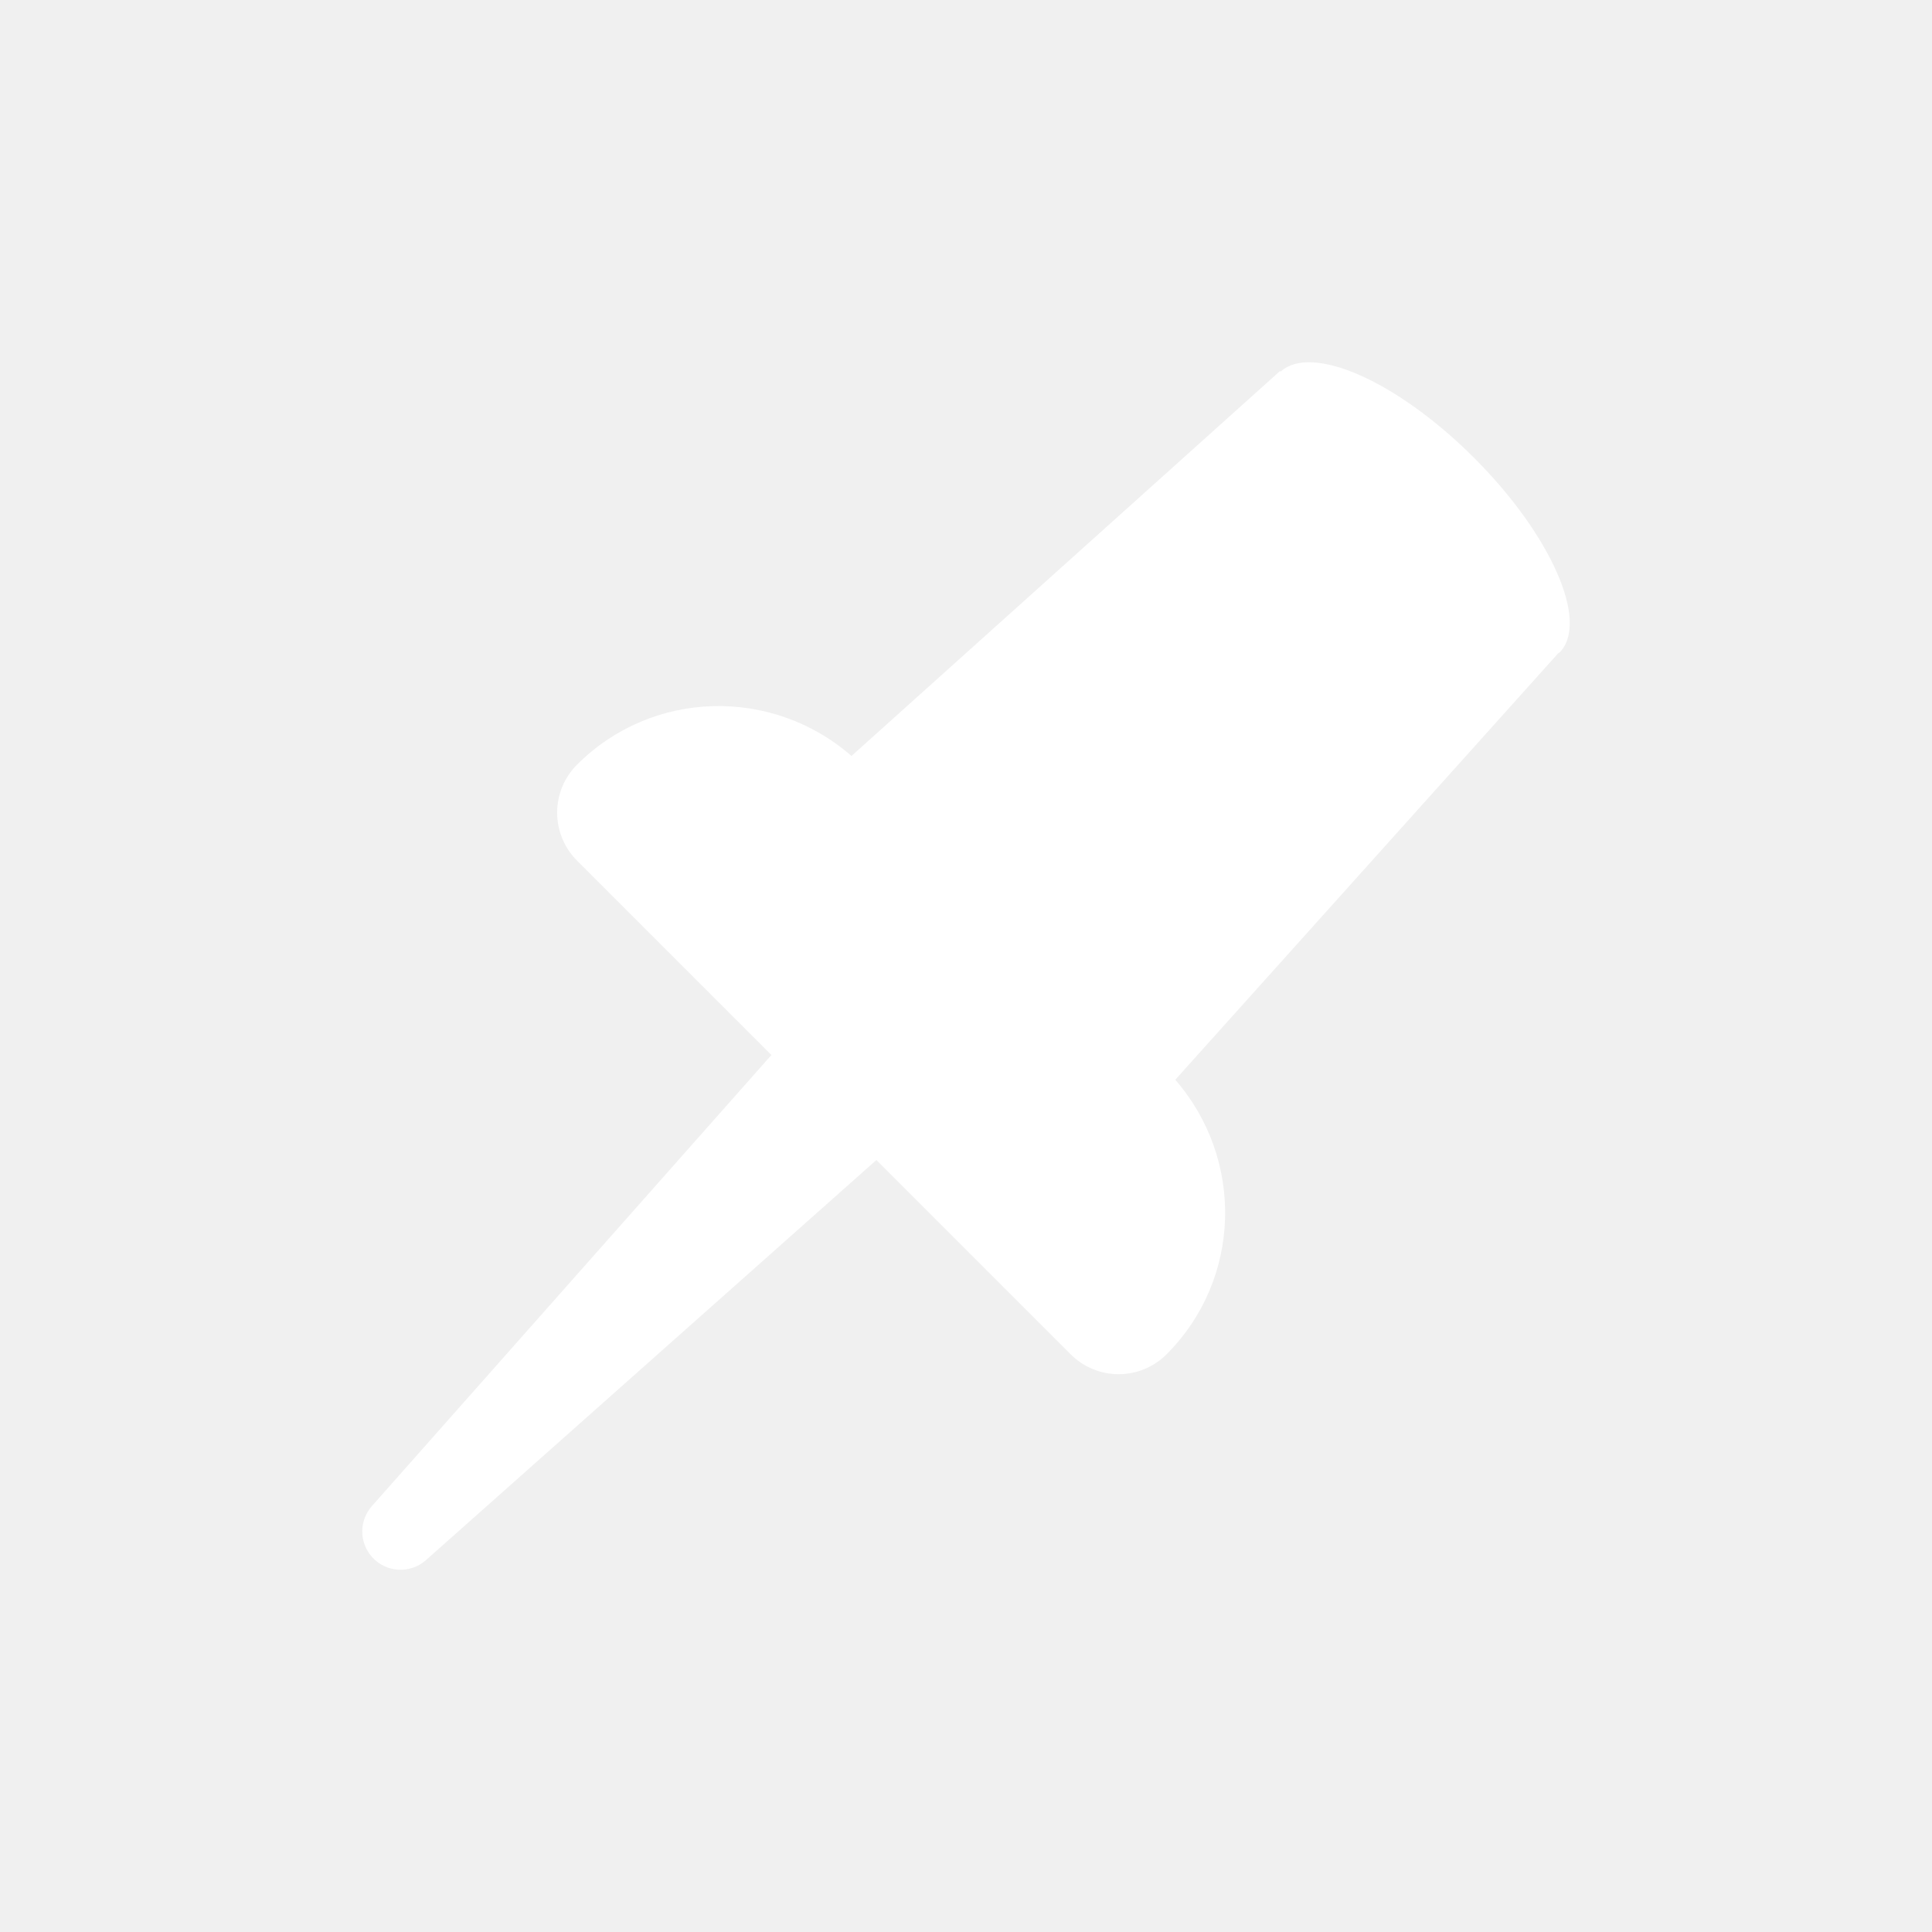
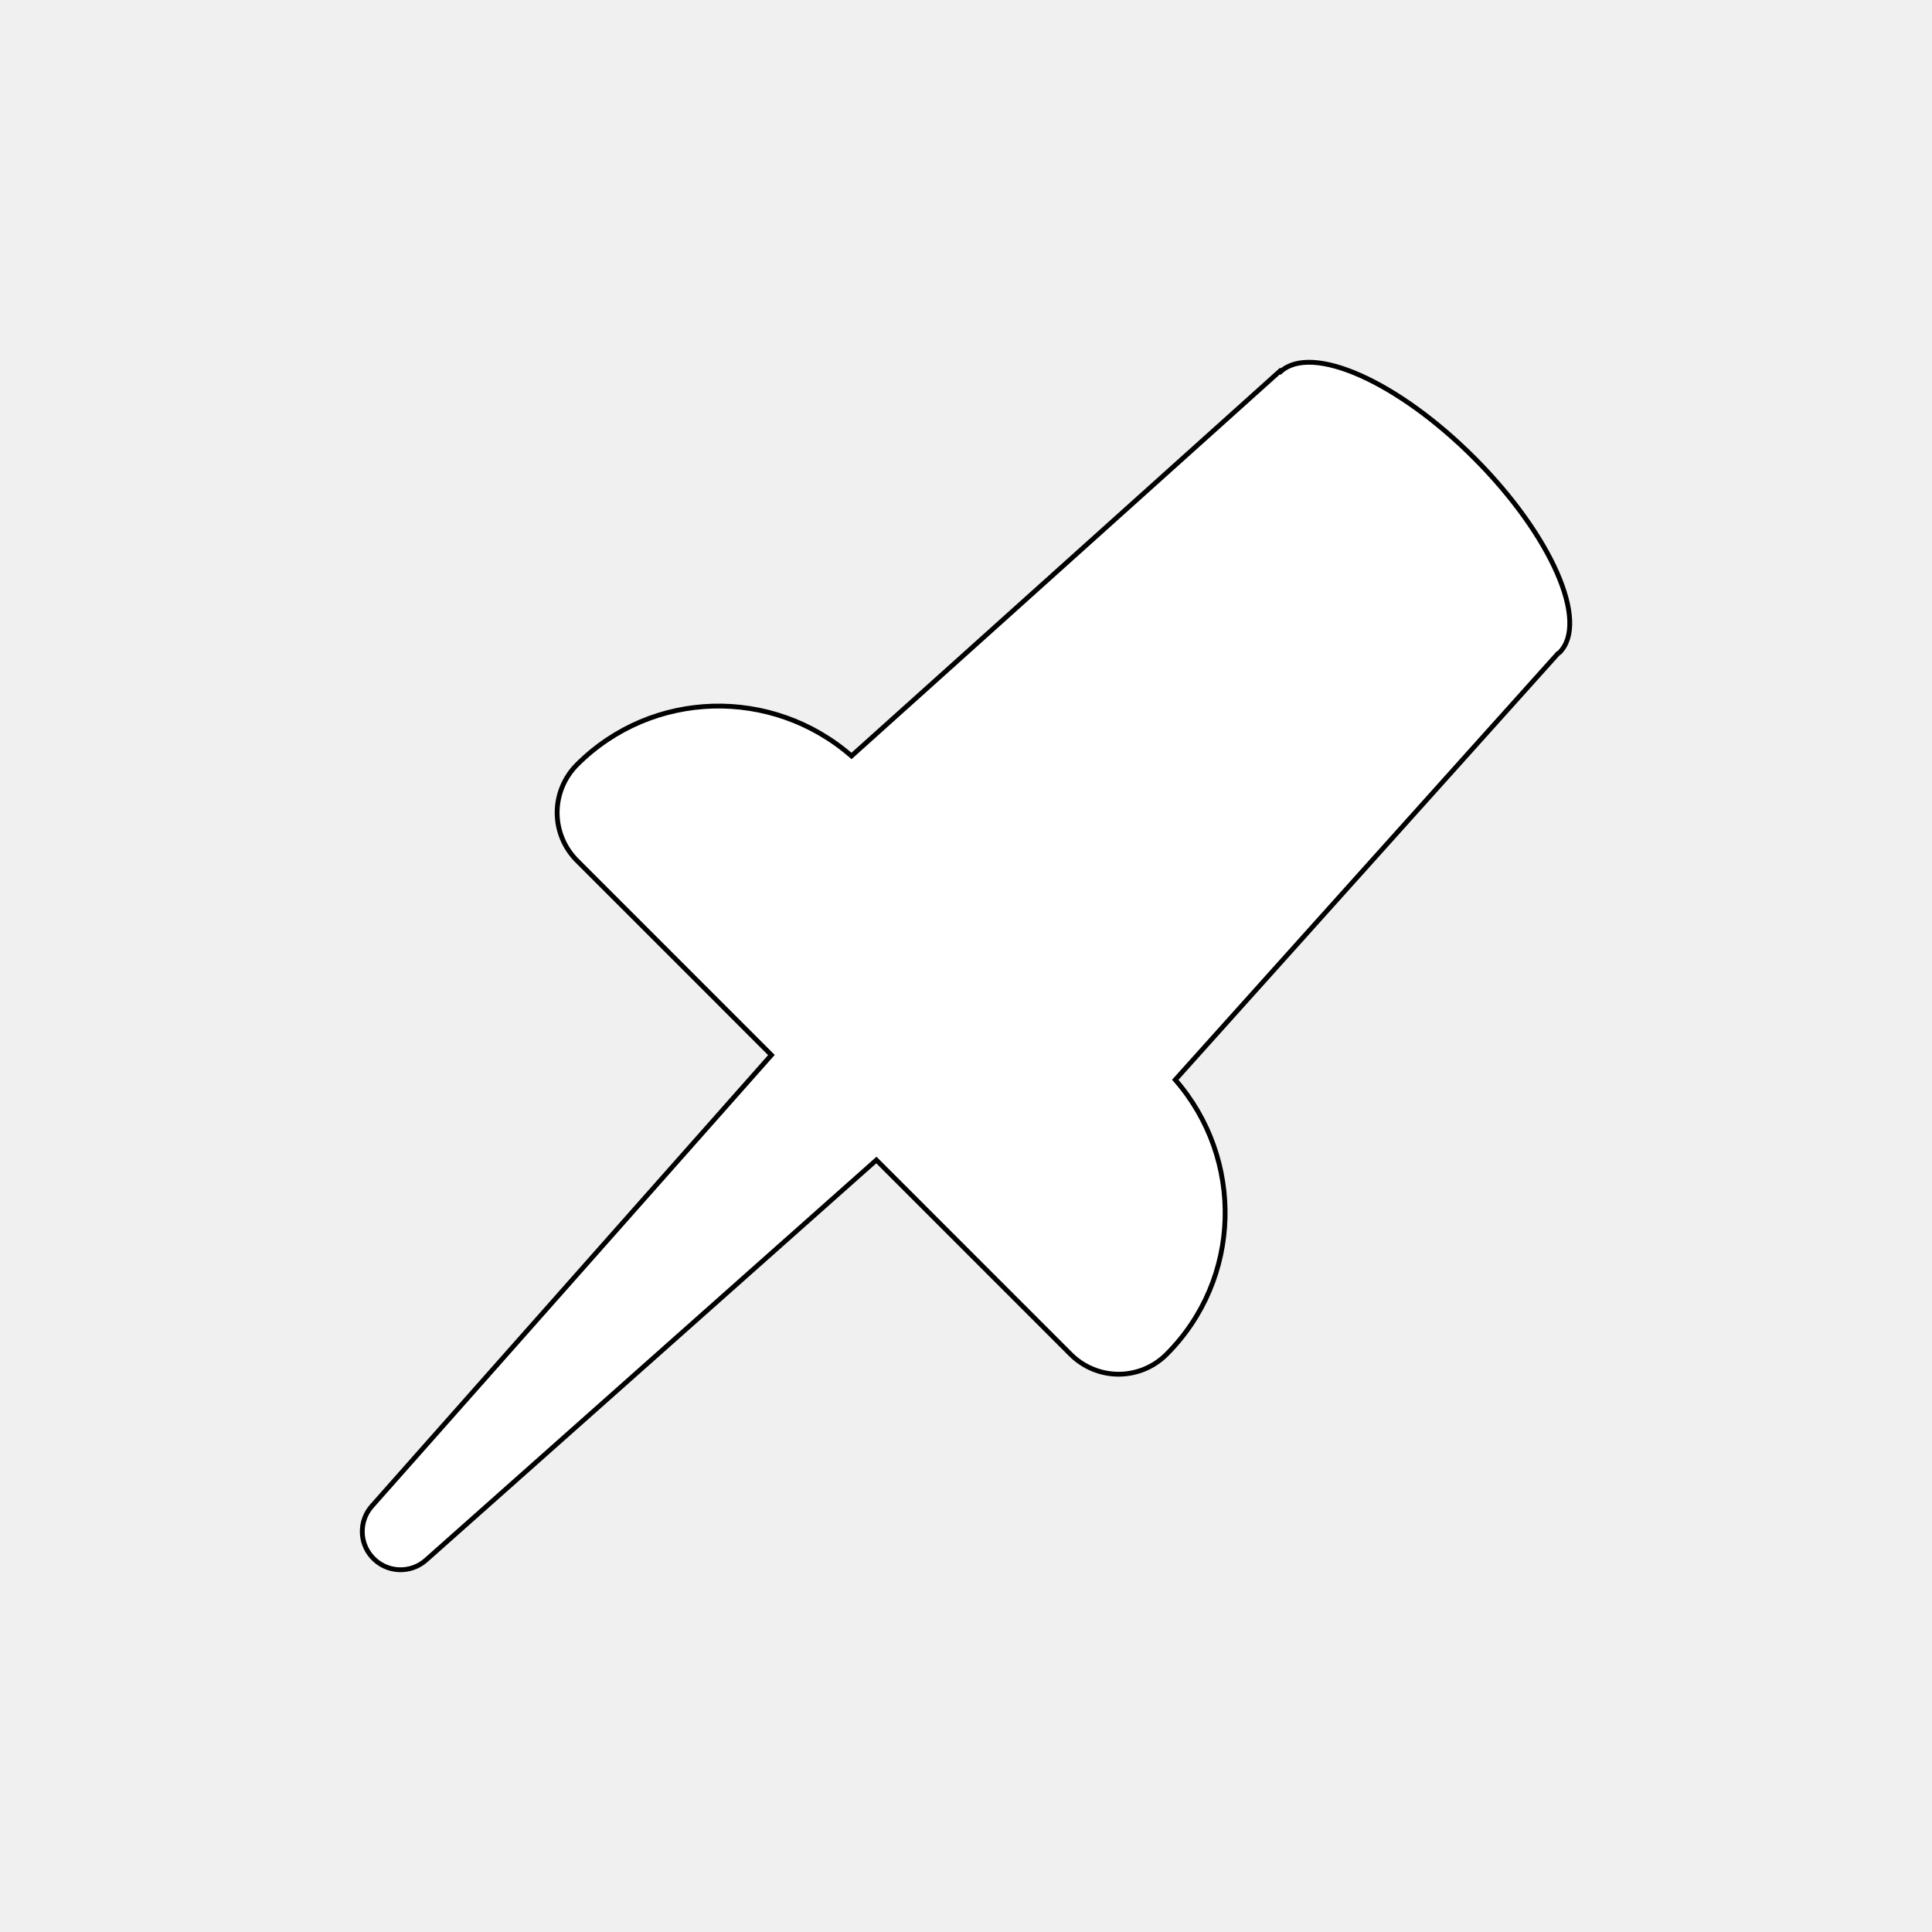
<svg xmlns="http://www.w3.org/2000/svg" width="800px" height="800px" fill="#000000" version="1.1" viewBox="0 0 489.49 489.49" xml:space="preserve">
-   <path d="m395.11 165.33c7.628-7.65-2.046-29.742-21.647-49.342-19.369-19.373-41.1-29.004-49.001-21.843l-0.154-0.148-108.57 97.534c-20.073-17.499-50.427-16.902-69.549 2.209-3.218 3.224-5.032 7.593-5.032 12.151 0 4.559 1.813 8.929 5.032 12.147l49.255 49.261-101.22 114.28c-3.217 3.625-3.289 9.161 0.009 12.878 3.556 4.003 9.686 4.371 13.697 0.809l114.11-101.36 4.9 4.894 25.376 25.382 18.96 18.96c3.219 3.218 7.587 5.025 12.14 5.025 4.549 0 8.92-1.812 12.137-5.036 19.101-19.112 19.702-49.484 2.212-69.559l97.002-108.04c0.098-0.086 0.254-0.106 0.344-0.203z" fill="#fff" stroke-width=".625" />
+   <path d="m395.11 165.33c7.628-7.65-2.046-29.742-21.647-49.342-19.369-19.373-41.1-29.004-49.001-21.843l-0.154-0.148-108.57 97.534c-20.073-17.499-50.427-16.902-69.549 2.209-3.218 3.224-5.032 7.593-5.032 12.151 0 4.559 1.813 8.929 5.032 12.147l49.255 49.261-101.22 114.28c-3.217 3.625-3.289 9.161 0.009 12.878 3.556 4.003 9.686 4.371 13.697 0.809l114.11-101.36 4.9 4.894 25.376 25.382 18.96 18.96c3.219 3.218 7.587 5.025 12.14 5.025 4.549 0 8.92-1.812 12.137-5.036 19.101-19.112 19.702-49.484 2.212-69.559l97.002-108.04c0.098-0.086 0.254-0.106 0.344-0.203z" fill="#fff" stroke="#000" stroke-width="1.224" />
</svg>
